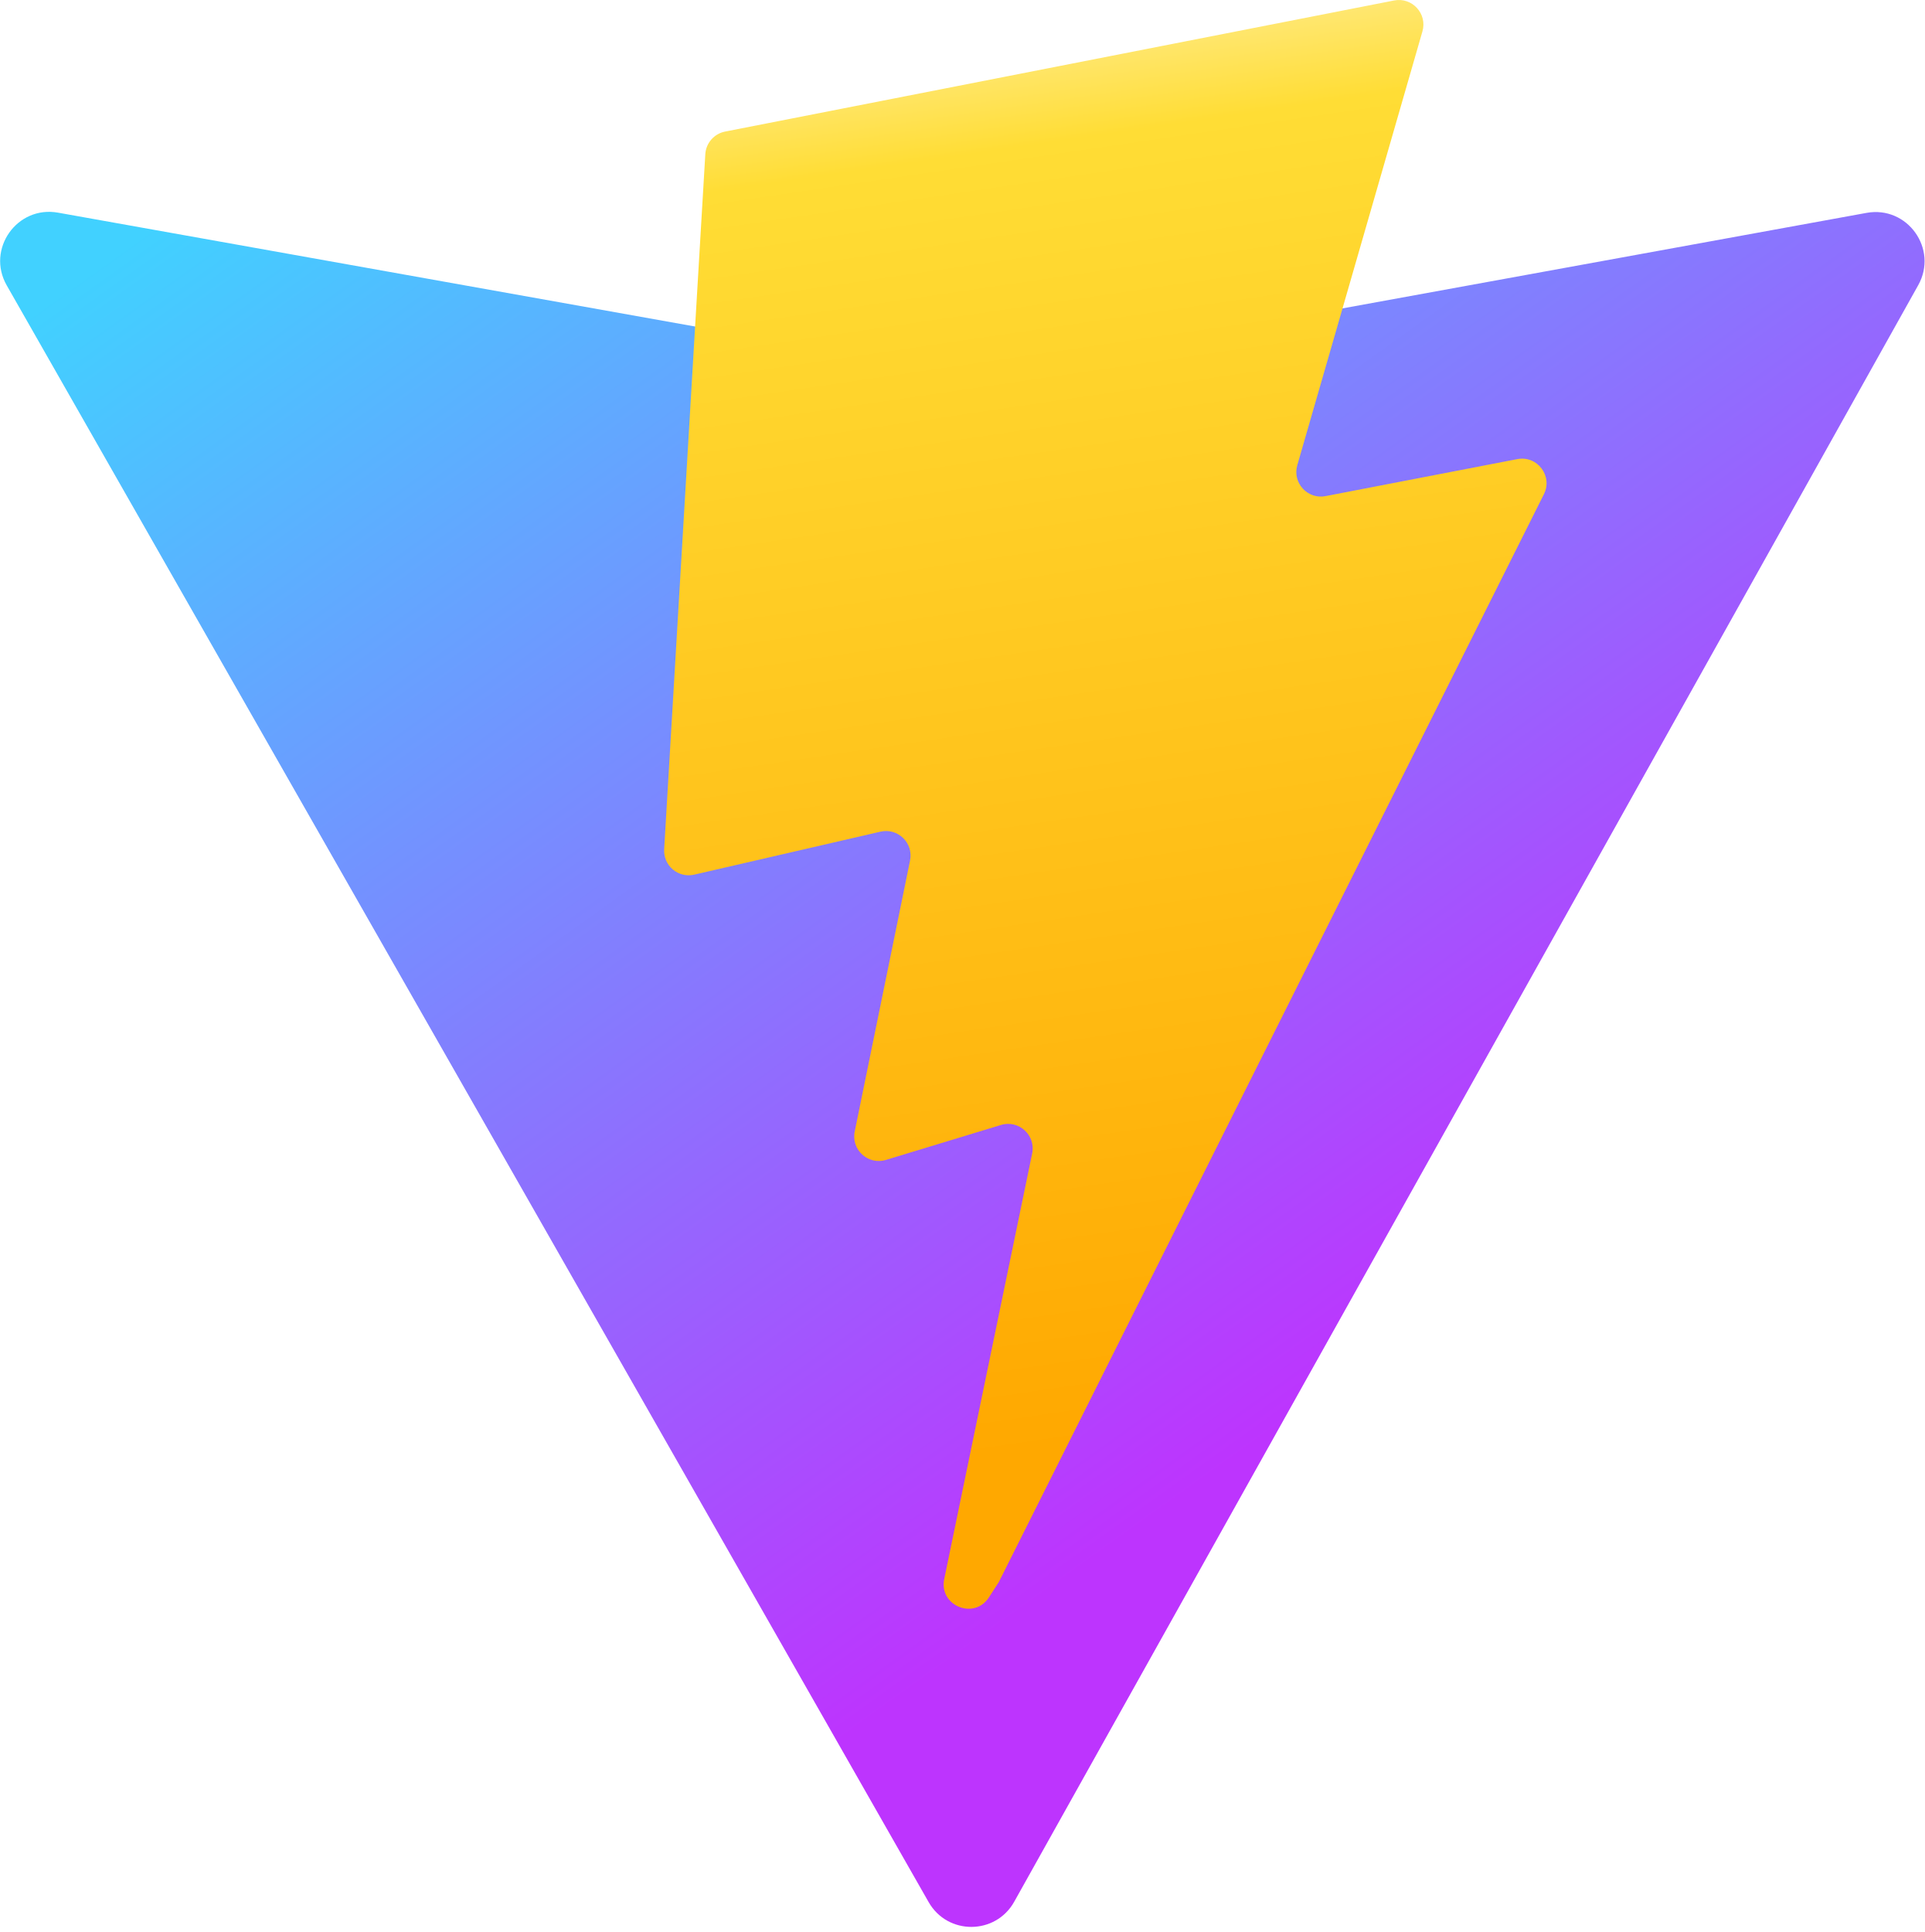
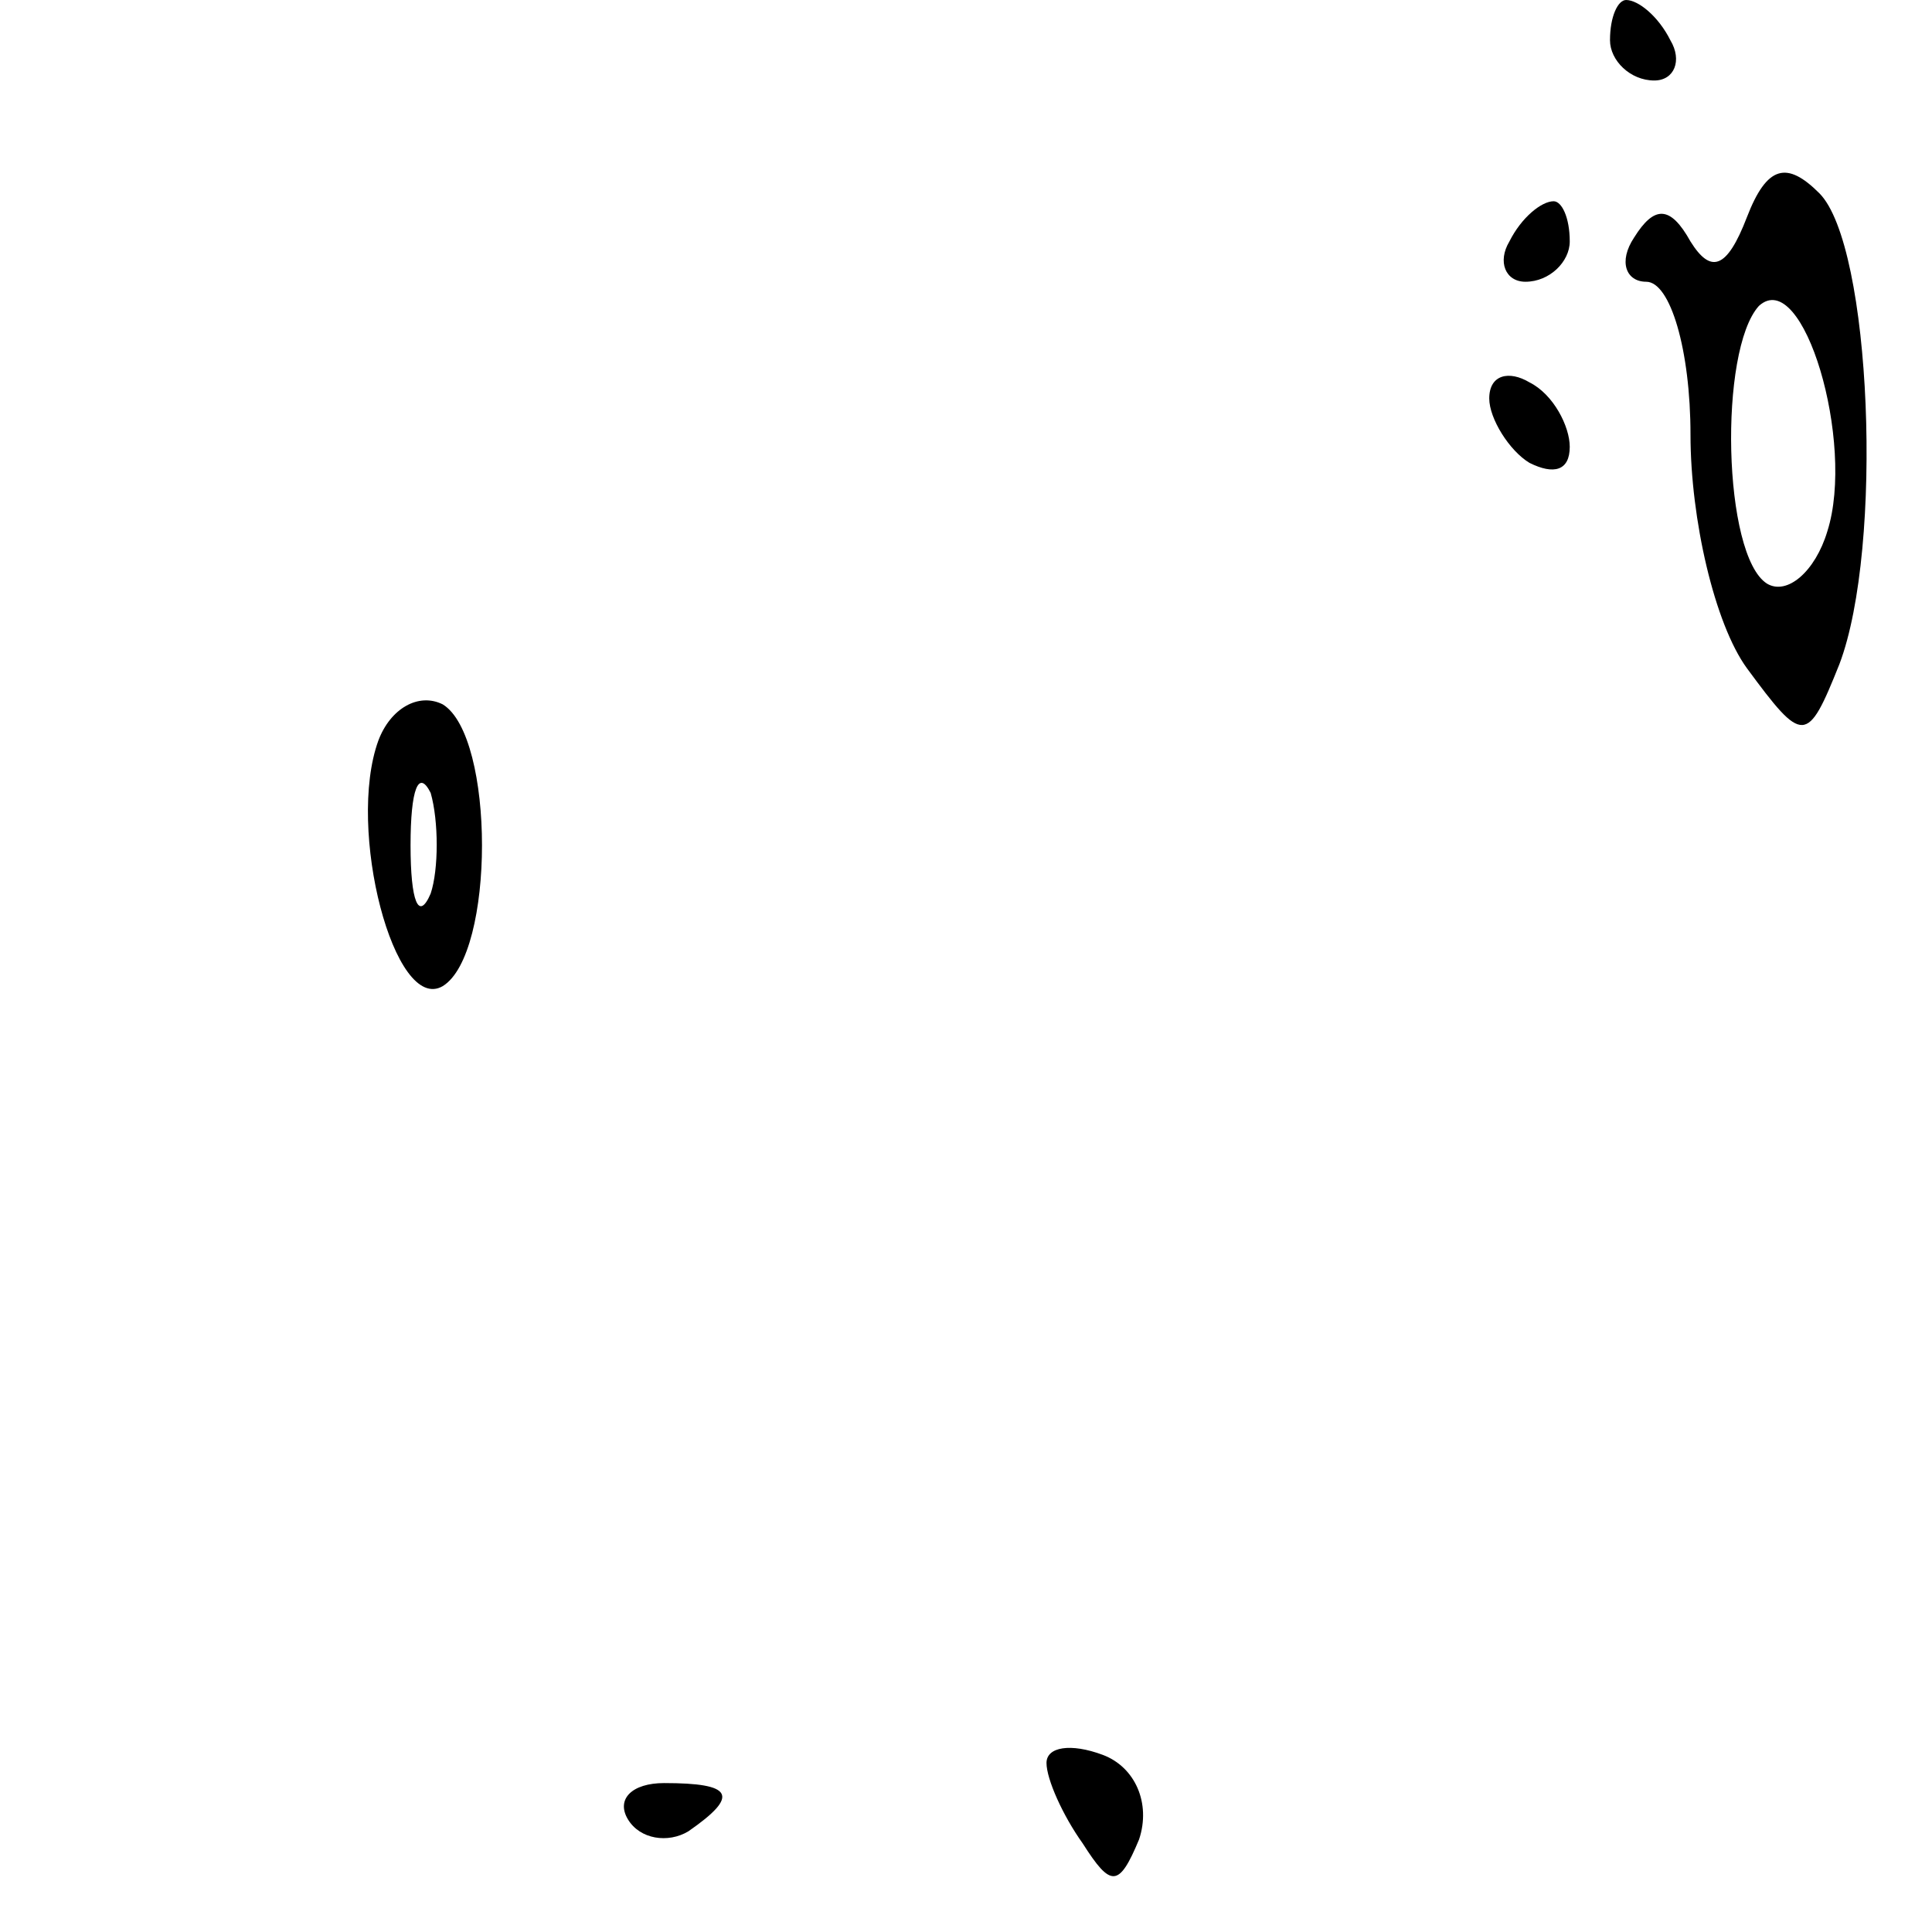
- <svg xmlns="http://www.w3.org/2000/svg" aria-hidden="true" role="img" class="iconify iconify--logos" width="31.88" height="32" preserveAspectRatio="xMidYMid meet" viewBox="0 0 256 257">
-   <defs>
-     <linearGradient id="IconifyId1813088fe1fbc01fb466" x1="-.828%" x2="57.636%" y1="7.652%" y2="78.411%">
-       <stop offset="0%" stop-color="#41D1FF" />
-       <stop offset="100%" stop-color="#BD34FE" />
-     </linearGradient>
-     <linearGradient id="IconifyId1813088fe1fbc01fb467" x1="43.376%" x2="50.316%" y1="2.242%" y2="89.03%">
-       <stop offset="0%" stop-color="#FFEA83" />
-       <stop offset="8.333%" stop-color="#FFDD35" />
-       <stop offset="100%" stop-color="#FFA800" />
-     </linearGradient>
-   </defs>
-   <path fill="url(#IconifyId1813088fe1fbc01fb466)" d="M255.153 37.938L134.897 252.976c-2.483 4.44-8.862 4.466-11.382.048L.875 37.958c-2.746-4.814 1.371-10.646 6.827-9.67l120.385 21.517a6.537 6.537 0 0 0 2.322-.004l117.867-21.483c5.438-.991 9.574 4.796 6.877 9.62Z" />
-   <path fill="url(#IconifyId1813088fe1fbc01fb467)" d="M185.432.063L96.44 17.501a3.268 3.268 0 0 0-2.634 3.014l-5.474 92.456a3.268 3.268 0 0 0 3.997 3.378l24.777-5.718c2.318-.535 4.413 1.507 3.936 3.838l-7.361 36.047c-.495 2.426 1.782 4.5 4.151 3.78l15.304-4.649c2.372-.72 4.652 1.36 4.15 3.788l-11.698 56.621c-.732 3.542 3.979 5.473 5.943 2.437l1.313-2.028l72.516-144.72c1.215-2.423-.88-5.186-3.54-4.672l-25.505 4.922c-2.396.462-4.435-1.77-3.759-4.114l16.646-57.705c.677-2.35-1.37-4.583-3.769-4.113Z" />
+ <svg xmlns="http://www.w3.org/2000/svg" version="1.0" width="48pt" height="48pt" viewBox="0 0 48 48" preserveAspectRatio="xMidYMid meet">
+   <g transform="translate(0,48) scale(0.1,-0.1)" fill="#000000" stroke="none">
+     <path d="M400 470 c0 -5 5 -10 11 -10 5 0 7 5 4 10 -3 6 -8 10 -11 10 -2 0 -4 -4 -4 -10z" />
+     <path d="M434 426 c-5 -13 -9 -14 -14 -6 -5 9 -9 9 -14 1 -4 -6 -2 -11 3 -11 6 0 11 -17 11 -38 0 -21 6 -47 14 -58 14 -19 15 -19 23 1 11 29 8 104 -5 117 -8 8 -13 7 -18 -6z m20 -78 c-3 -10 -10 -16 -15 -13 -11 7 -12 58 -2 69 11 10 24 -34 17 -56z" />
+     <path d="M375 420 c-3 -5 -1 -10 4 -10 6 0 11 5 11 10 0 6 -2 10 -4 10 -3 0 -8 -4 -11 -10z" />
+     <path d="M370 381 c0 -5 5 -13 10 -16 6 -3 10 -2 10 4 0 5 -4 13 -10 16 -5 3 -10 2 -10 -4z" />
+     <path d="M94 296 c-8 -22 4 -68 16 -61 13 8 13 62 0 70 -6 3 -13 -1 -16 -9z m13 -38 c-3 -7 -5 -2 -5 12 0 14 2 19 5 13 2 -7 2 -19 0 -25z" />
+     <path d="M260 42 c0 -4 4 -13 9 -20 7 -11 9 -11 14 1 3 9 -1 18 -9 21 -8 3 -14 2 -14 -2z" />
+     <path d="M156 28 c3 -5 10 -6 15 -3 13 9 11 12 -6 12 -8 0 -12 -4 -9 -9z" />
+   </g>
</svg>
